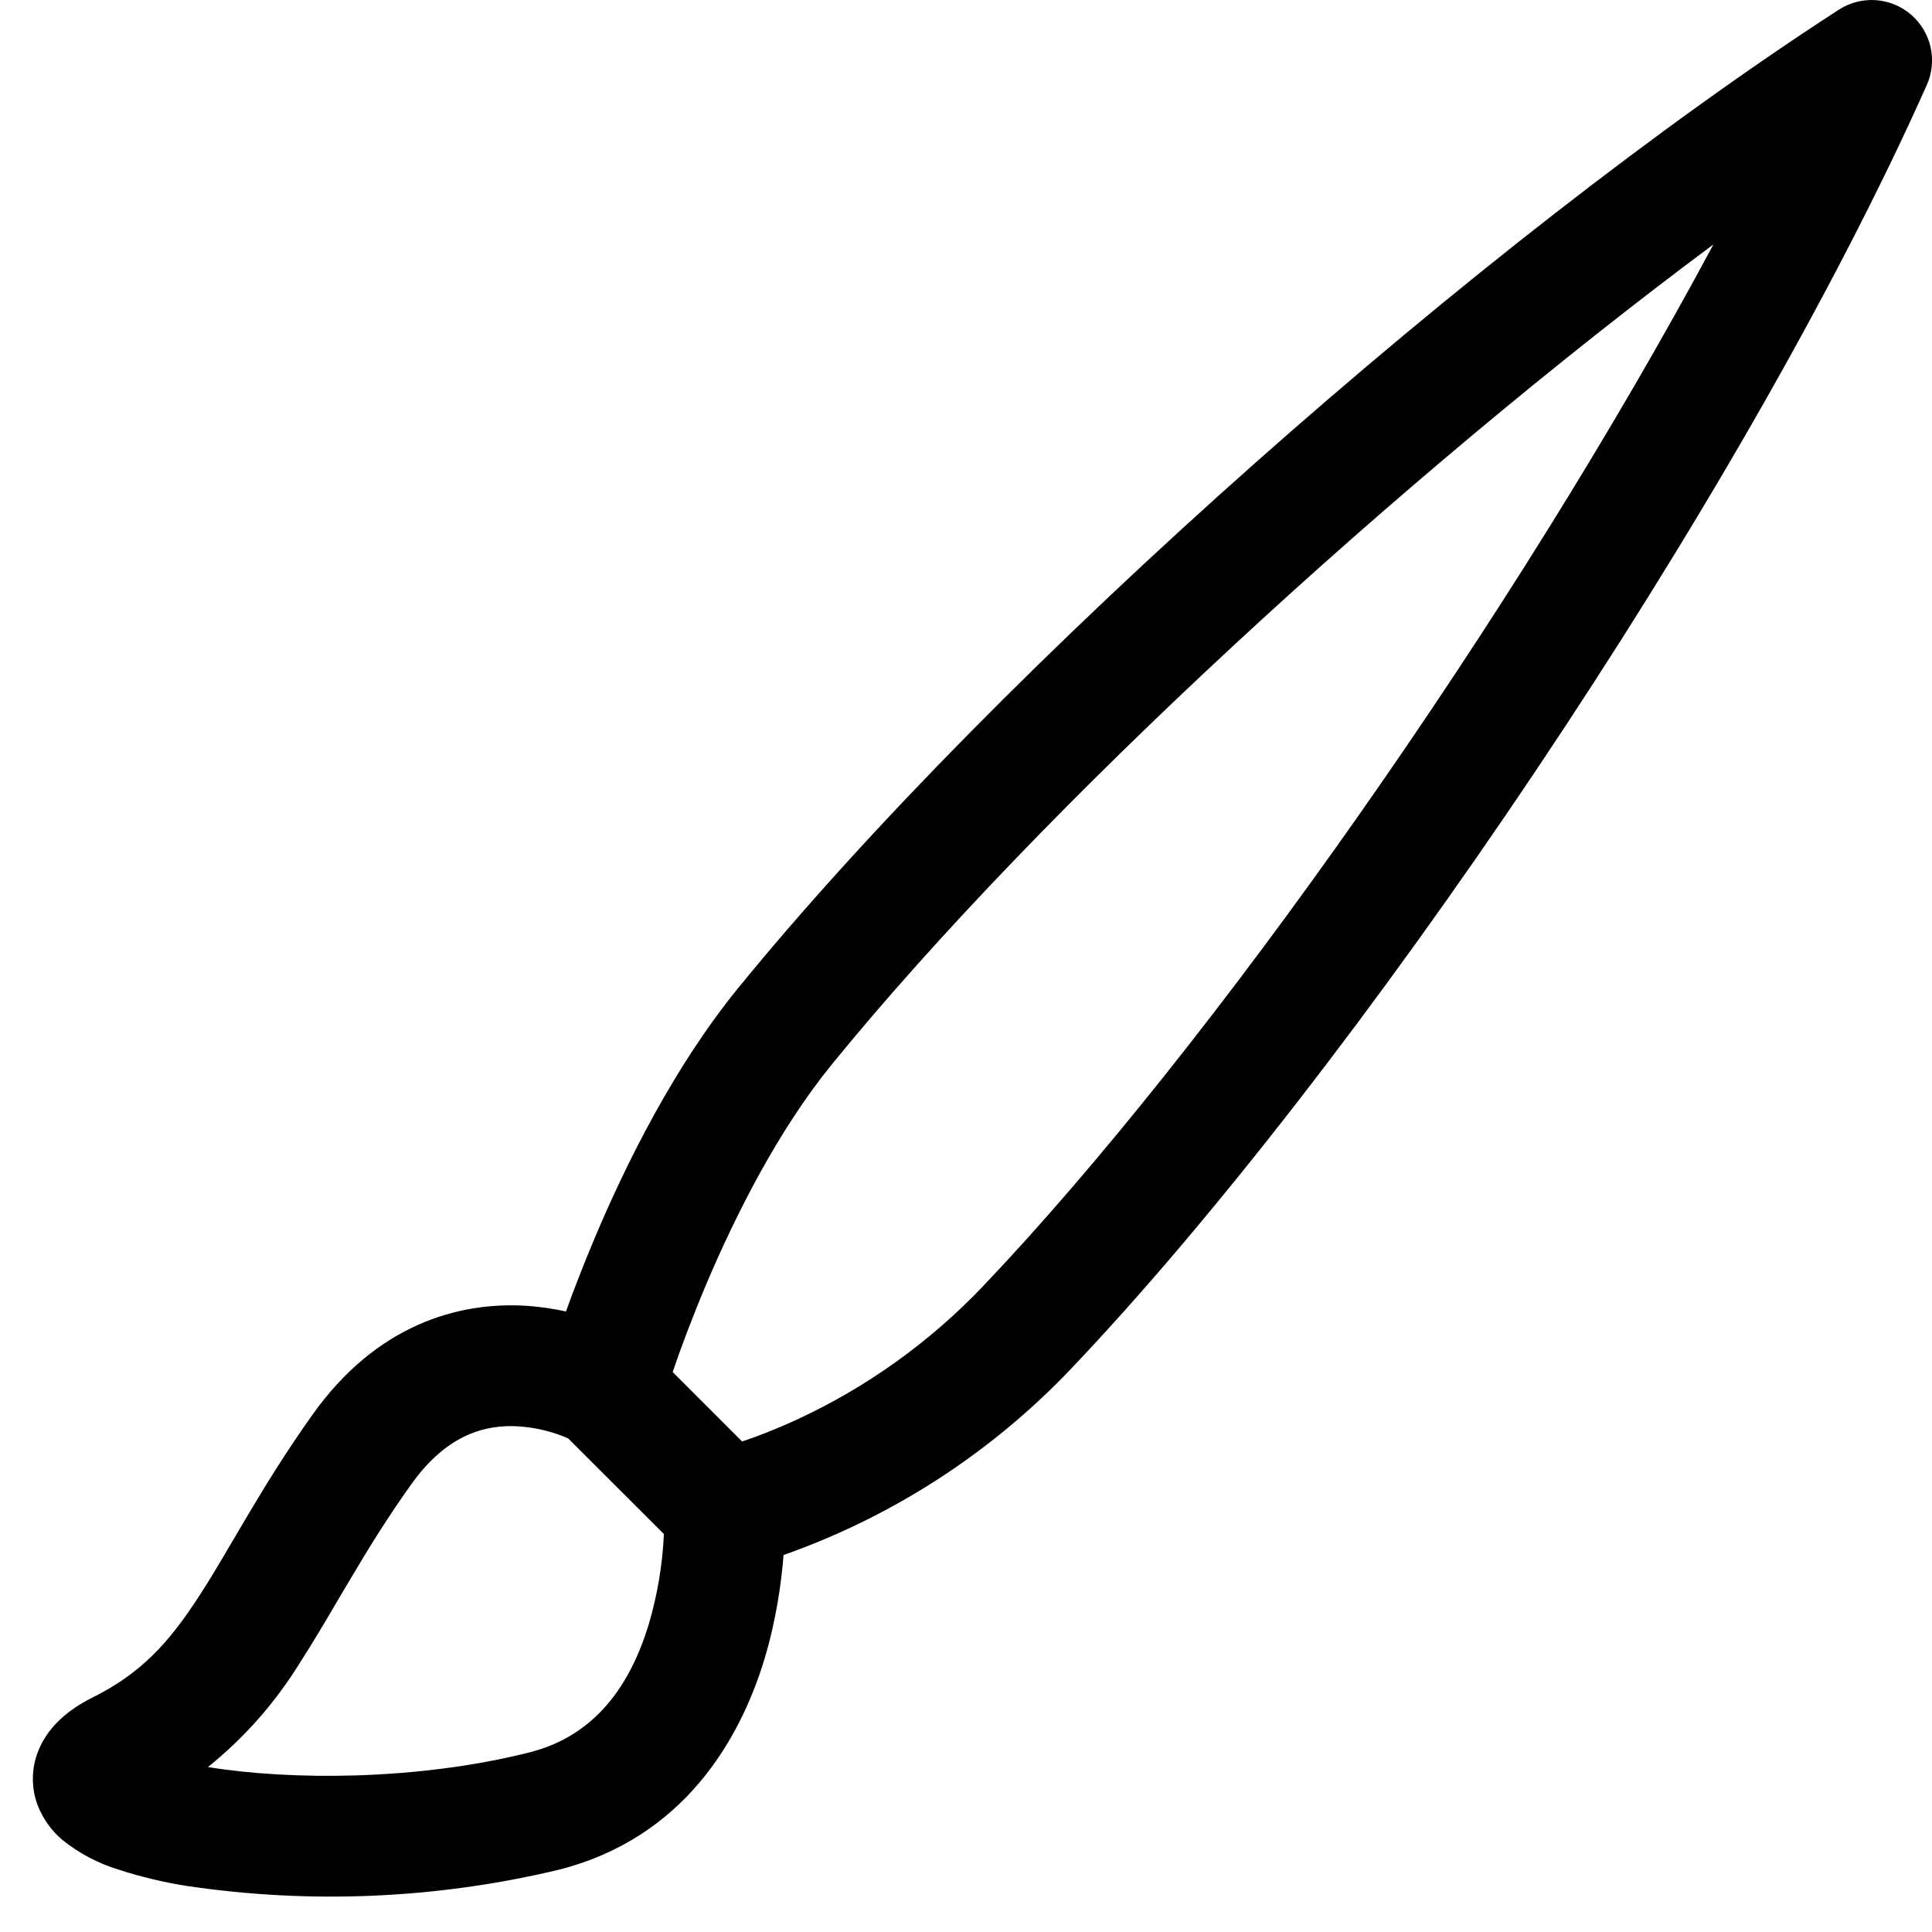
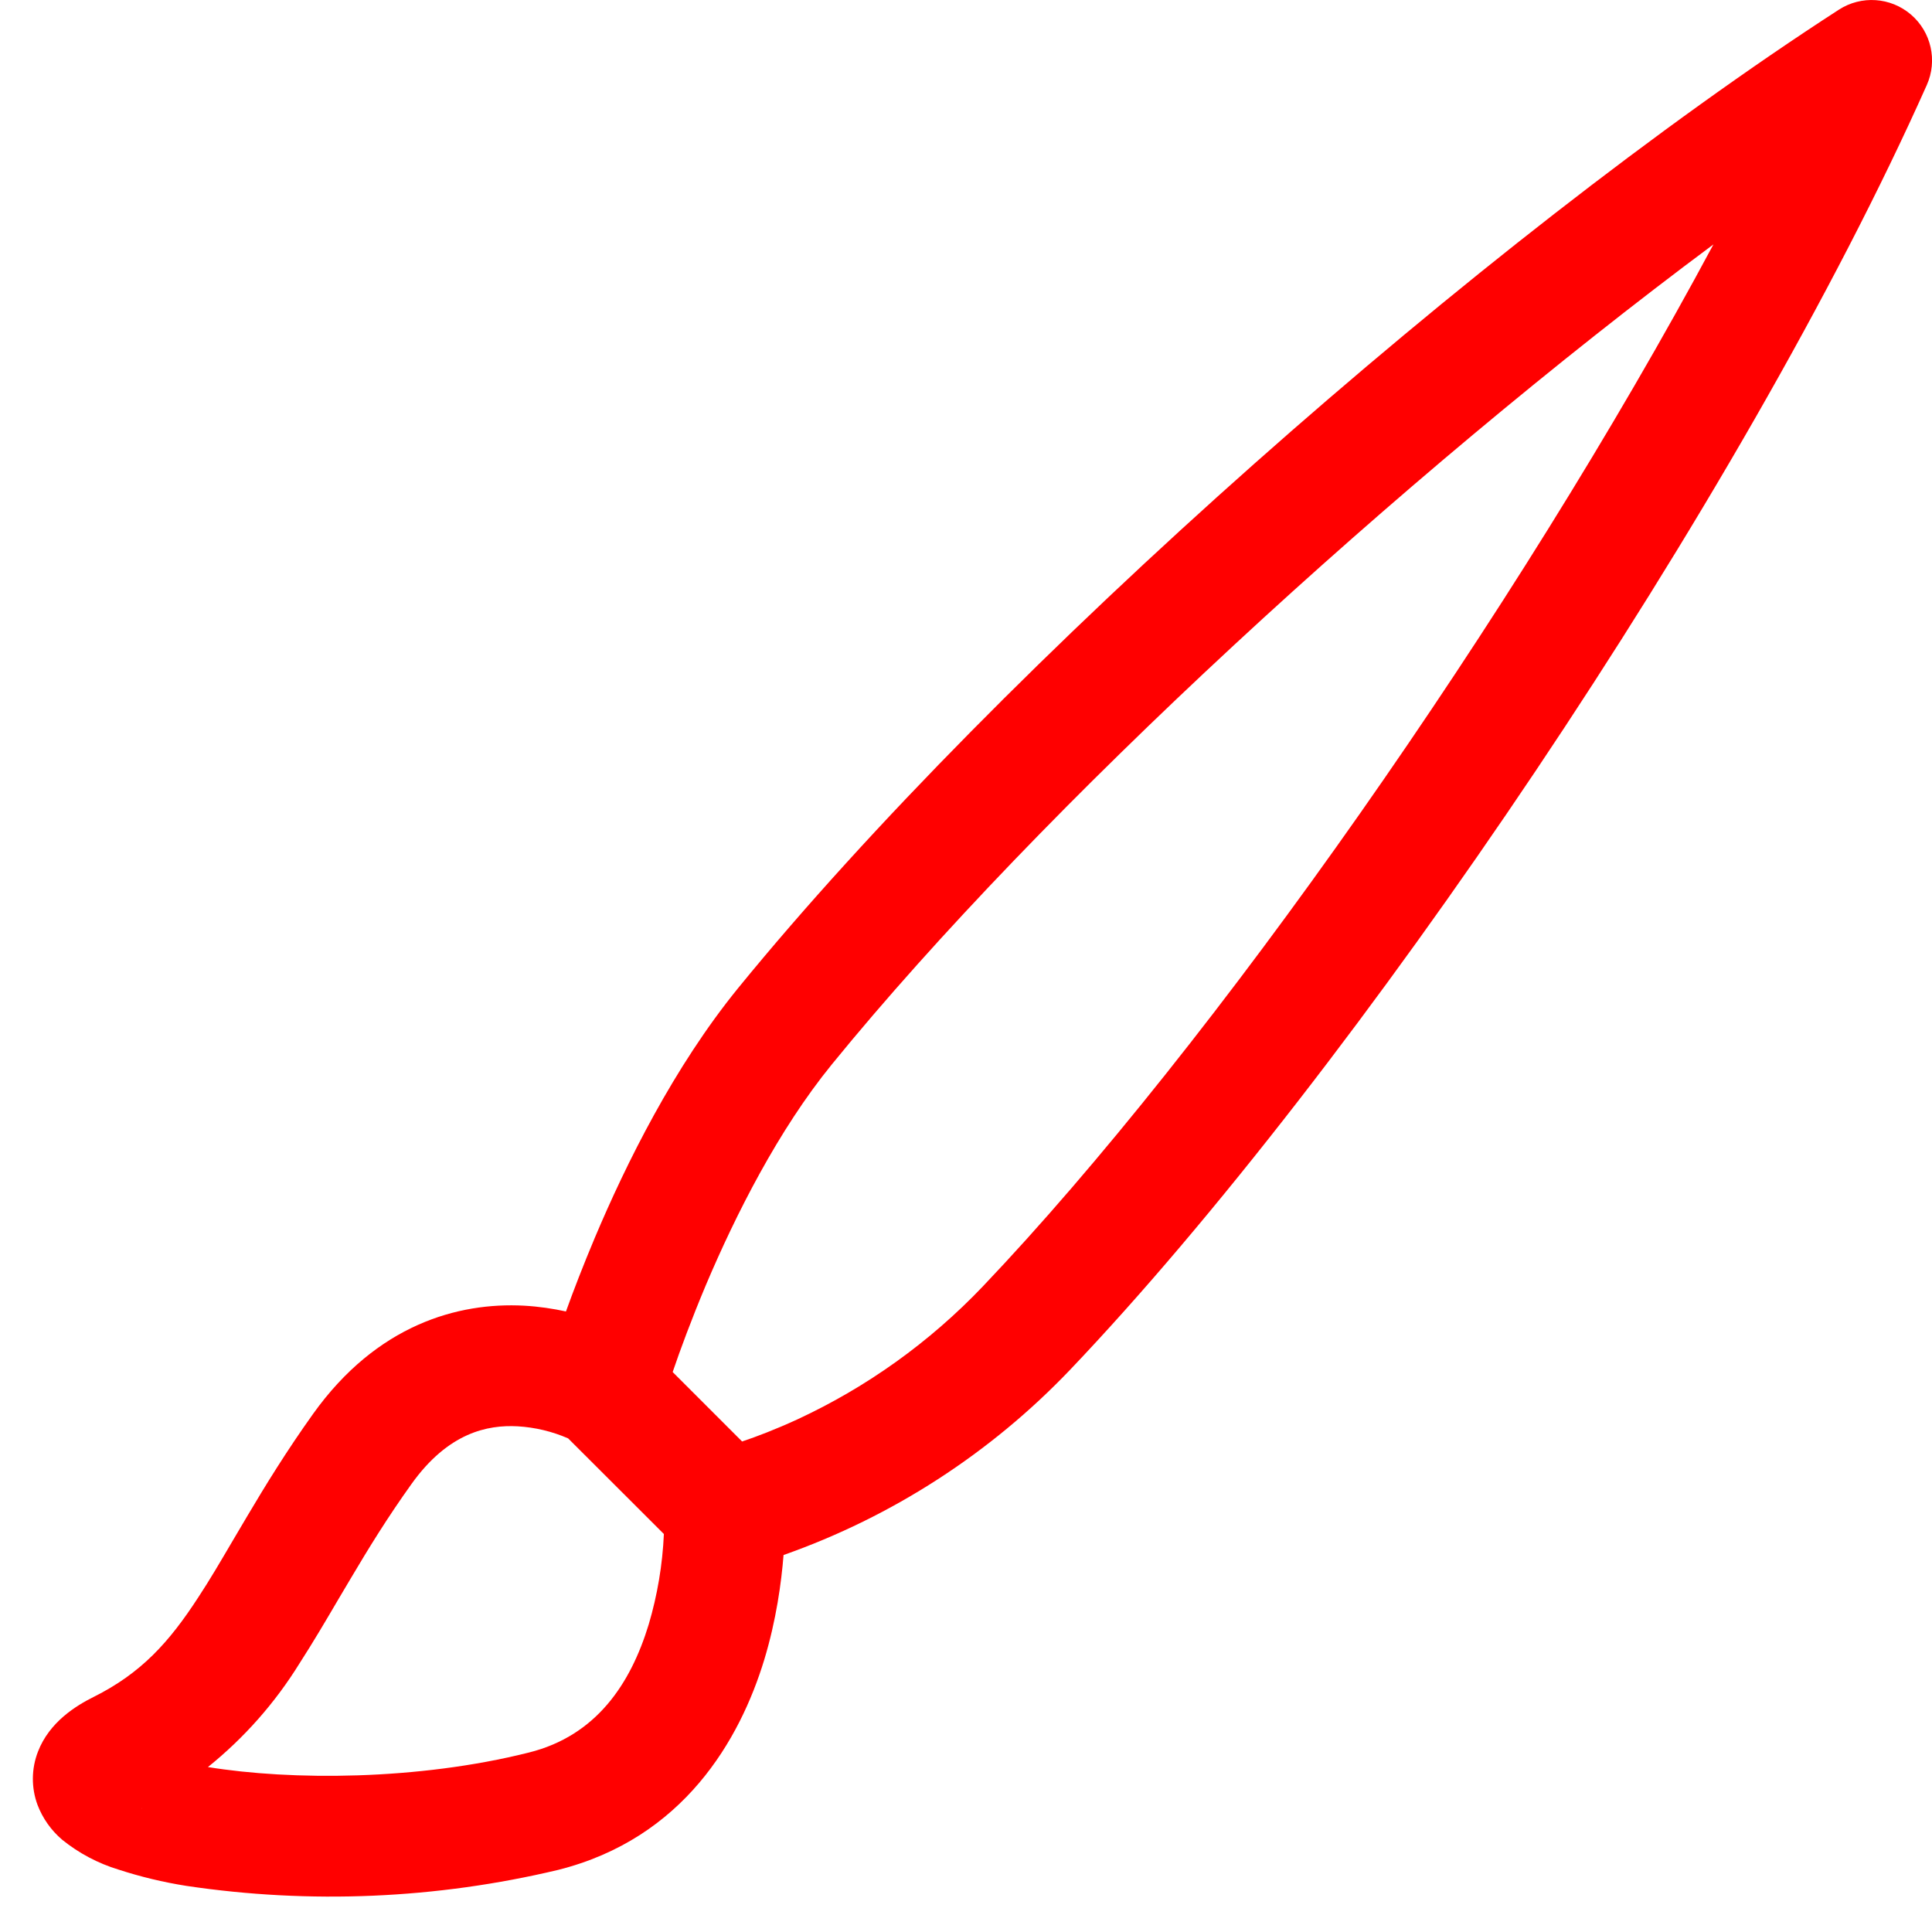
- <svg xmlns="http://www.w3.org/2000/svg" width="16" height="16" fill="currentColor" class="bi bi-brush" viewBox="0 0 16 16">
+ <svg xmlns="http://www.w3.org/2000/svg" width="16" height="16" fill="red" class="bi bi-brush" viewBox="0 0 16 16">
  <path d="M15.825.12a.5.5 0 0 1 .132.584c-1.53 3.43-4.743 8.17-7.095 10.64a6.067 6.067 0 0 1-2.373 1.534c-.018.227-.06.538-.16.868-.201.659-.667 1.479-1.708 1.74a8.118 8.118 0 0 1-3.078.132 3.659 3.659 0 0 1-.562-.135 1.382 1.382 0 0 1-.466-.247.714.714 0 0 1-.204-.288.622.622 0 0 1 .004-.443c.095-.245.316-.38.461-.452.394-.197.625-.453.867-.826.095-.144.184-.297.287-.472l.117-.198c.151-.255.326-.54.546-.848.528-.739 1.201-.925 1.746-.896.126.007.243.025.348.048.062-.172.142-.38.238-.608.261-.619.658-1.419 1.187-2.069 2.176-2.67 6.18-6.206 9.117-8.104a.5.5 0 0 1 .596.04zM4.705 11.912a1.23 1.23 0 0 0-.419-.1c-.246-.013-.573.05-.879.479-.197.275-.355.532-.5.777l-.105.177c-.106.181-.213.362-.32.528a3.39 3.39 0 0 1-.76.861c.69.112 1.736.111 2.657-.12.559-.139.843-.569.993-1.06a3.122 3.122 0 0 0 .126-.75l-.793-.792zm1.44.026c.12-.04.277-.1.458-.183a5.068 5.068 0 0 0 1.535-1.1c1.9-1.996 4.412-5.57 6.052-8.631-2.59 1.927-5.566 4.66-7.302 6.792-.442.543-.795 1.243-1.042 1.826-.121.288-.214.54-.275.72v.001l.575.575zm-4.973 3.04.007-.005a.031.031 0 0 1-.007.004zm3.582-3.043.002.001h-.002z" />
</svg>
